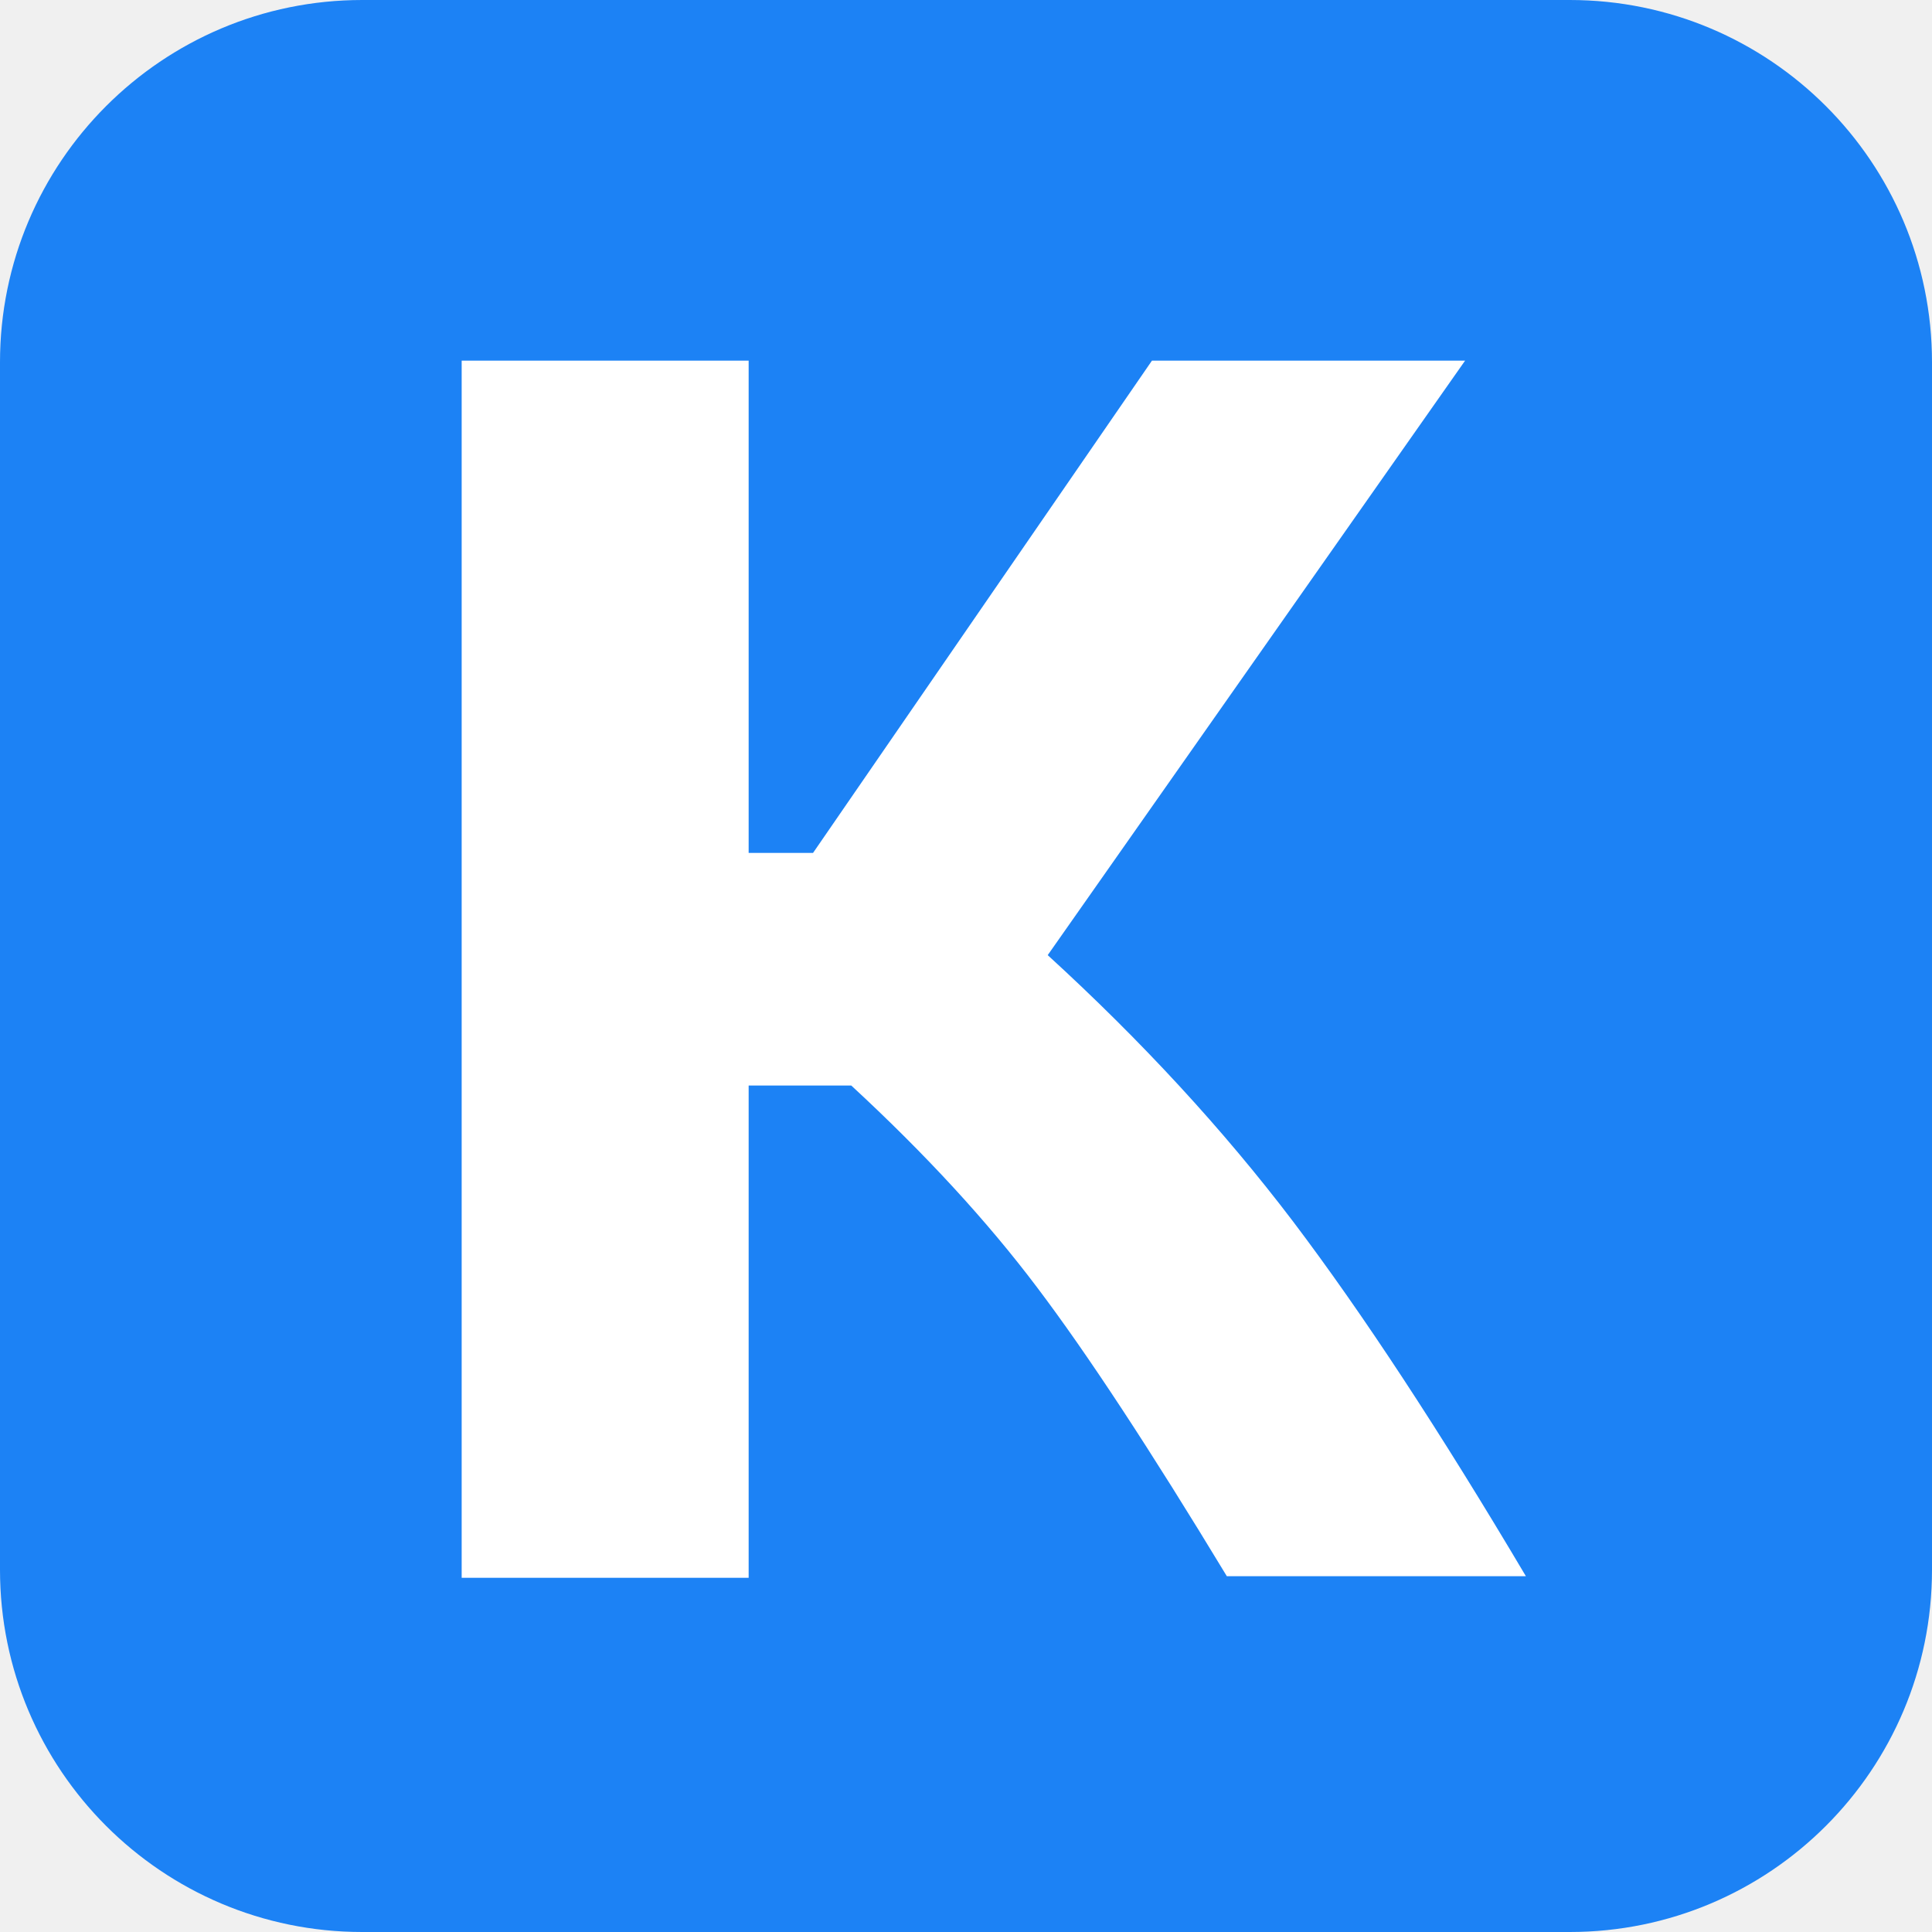
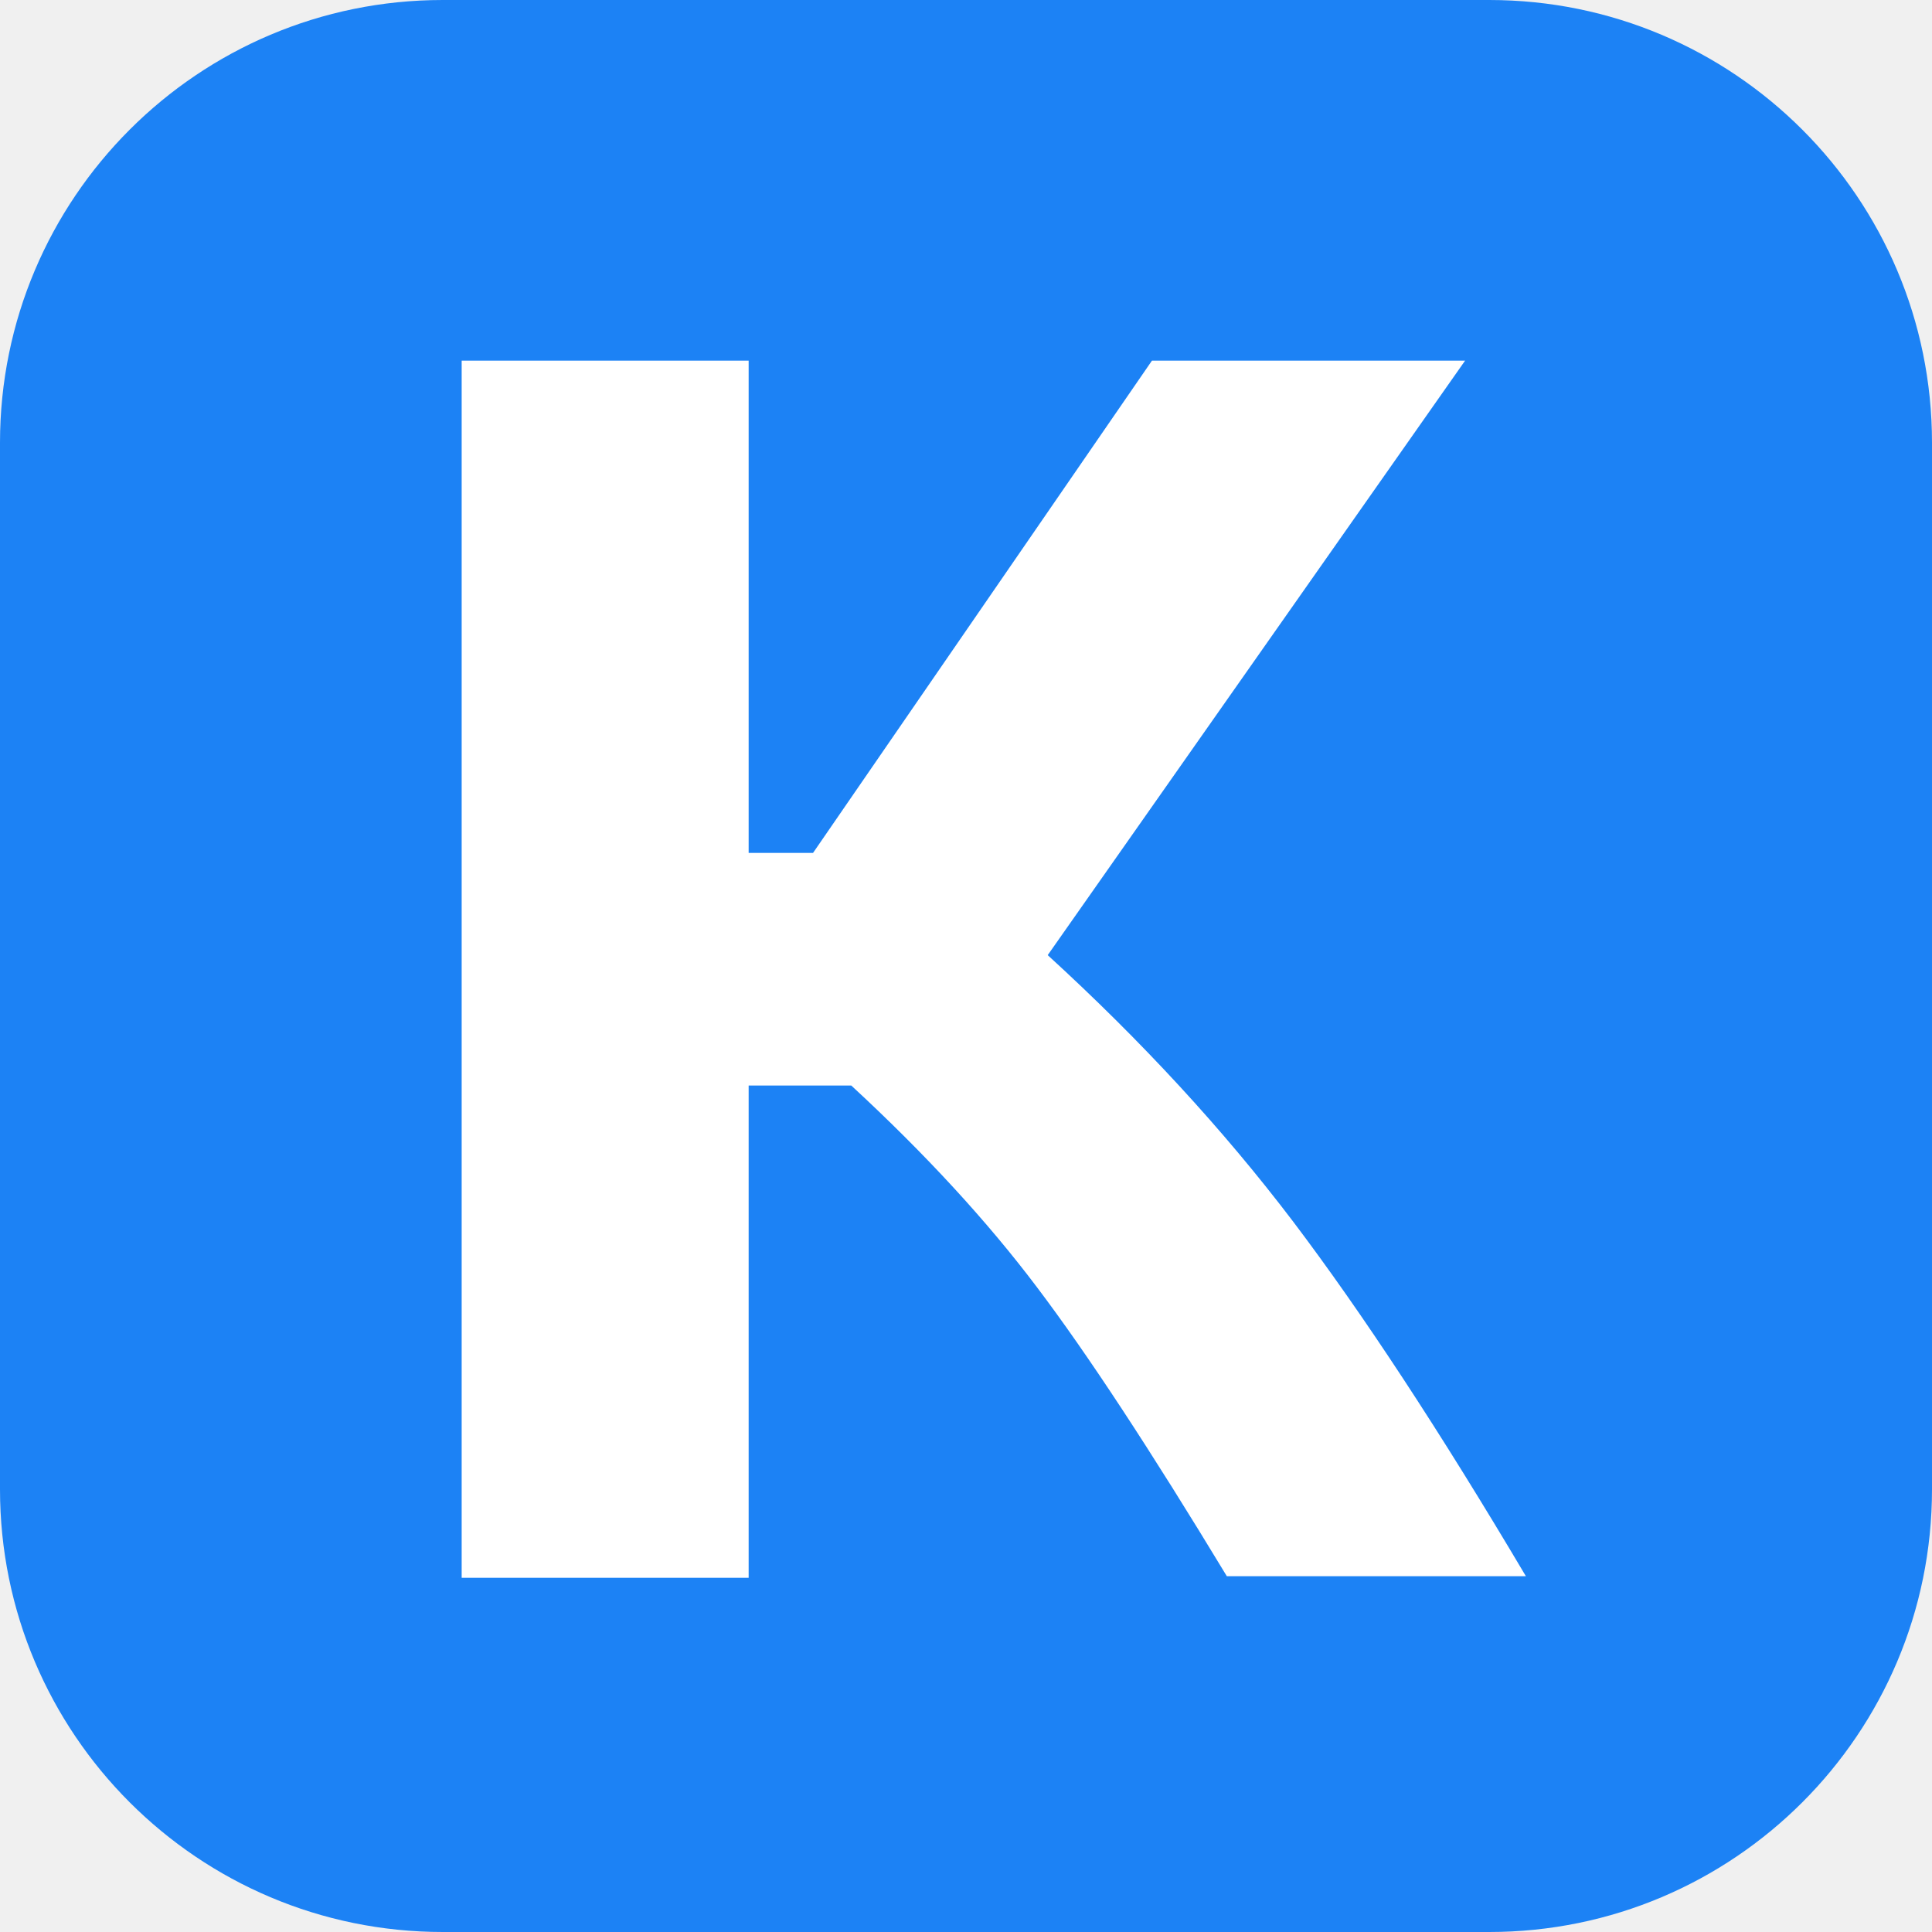
<svg xmlns="http://www.w3.org/2000/svg" width="48" height="48" viewBox="0 0 48 48" fill="none">
-   <rect width="48" height="48" rx="9" fill="#1C82F5" />
+   <rect width="48" height="48" rx="11" fill="#1C82F5" />
  <path fill="#FFFFFF" d="M30.48 39.16Q27.63 34.45 25.77 31.99Q23.91 29.52 21.15 26.97L18.6 26.97L18.6 39.2L11.47 39.2L11.47 8.96L18.6 8.96L18.6 21.19L20.2 21.19L28.62 8.96L36.4 8.96L26.03 23.73Q29.53 26.93 32.12 30.34Q34.71 33.76 37.91 39.16L30.48 39.16Z" />
</svg>
